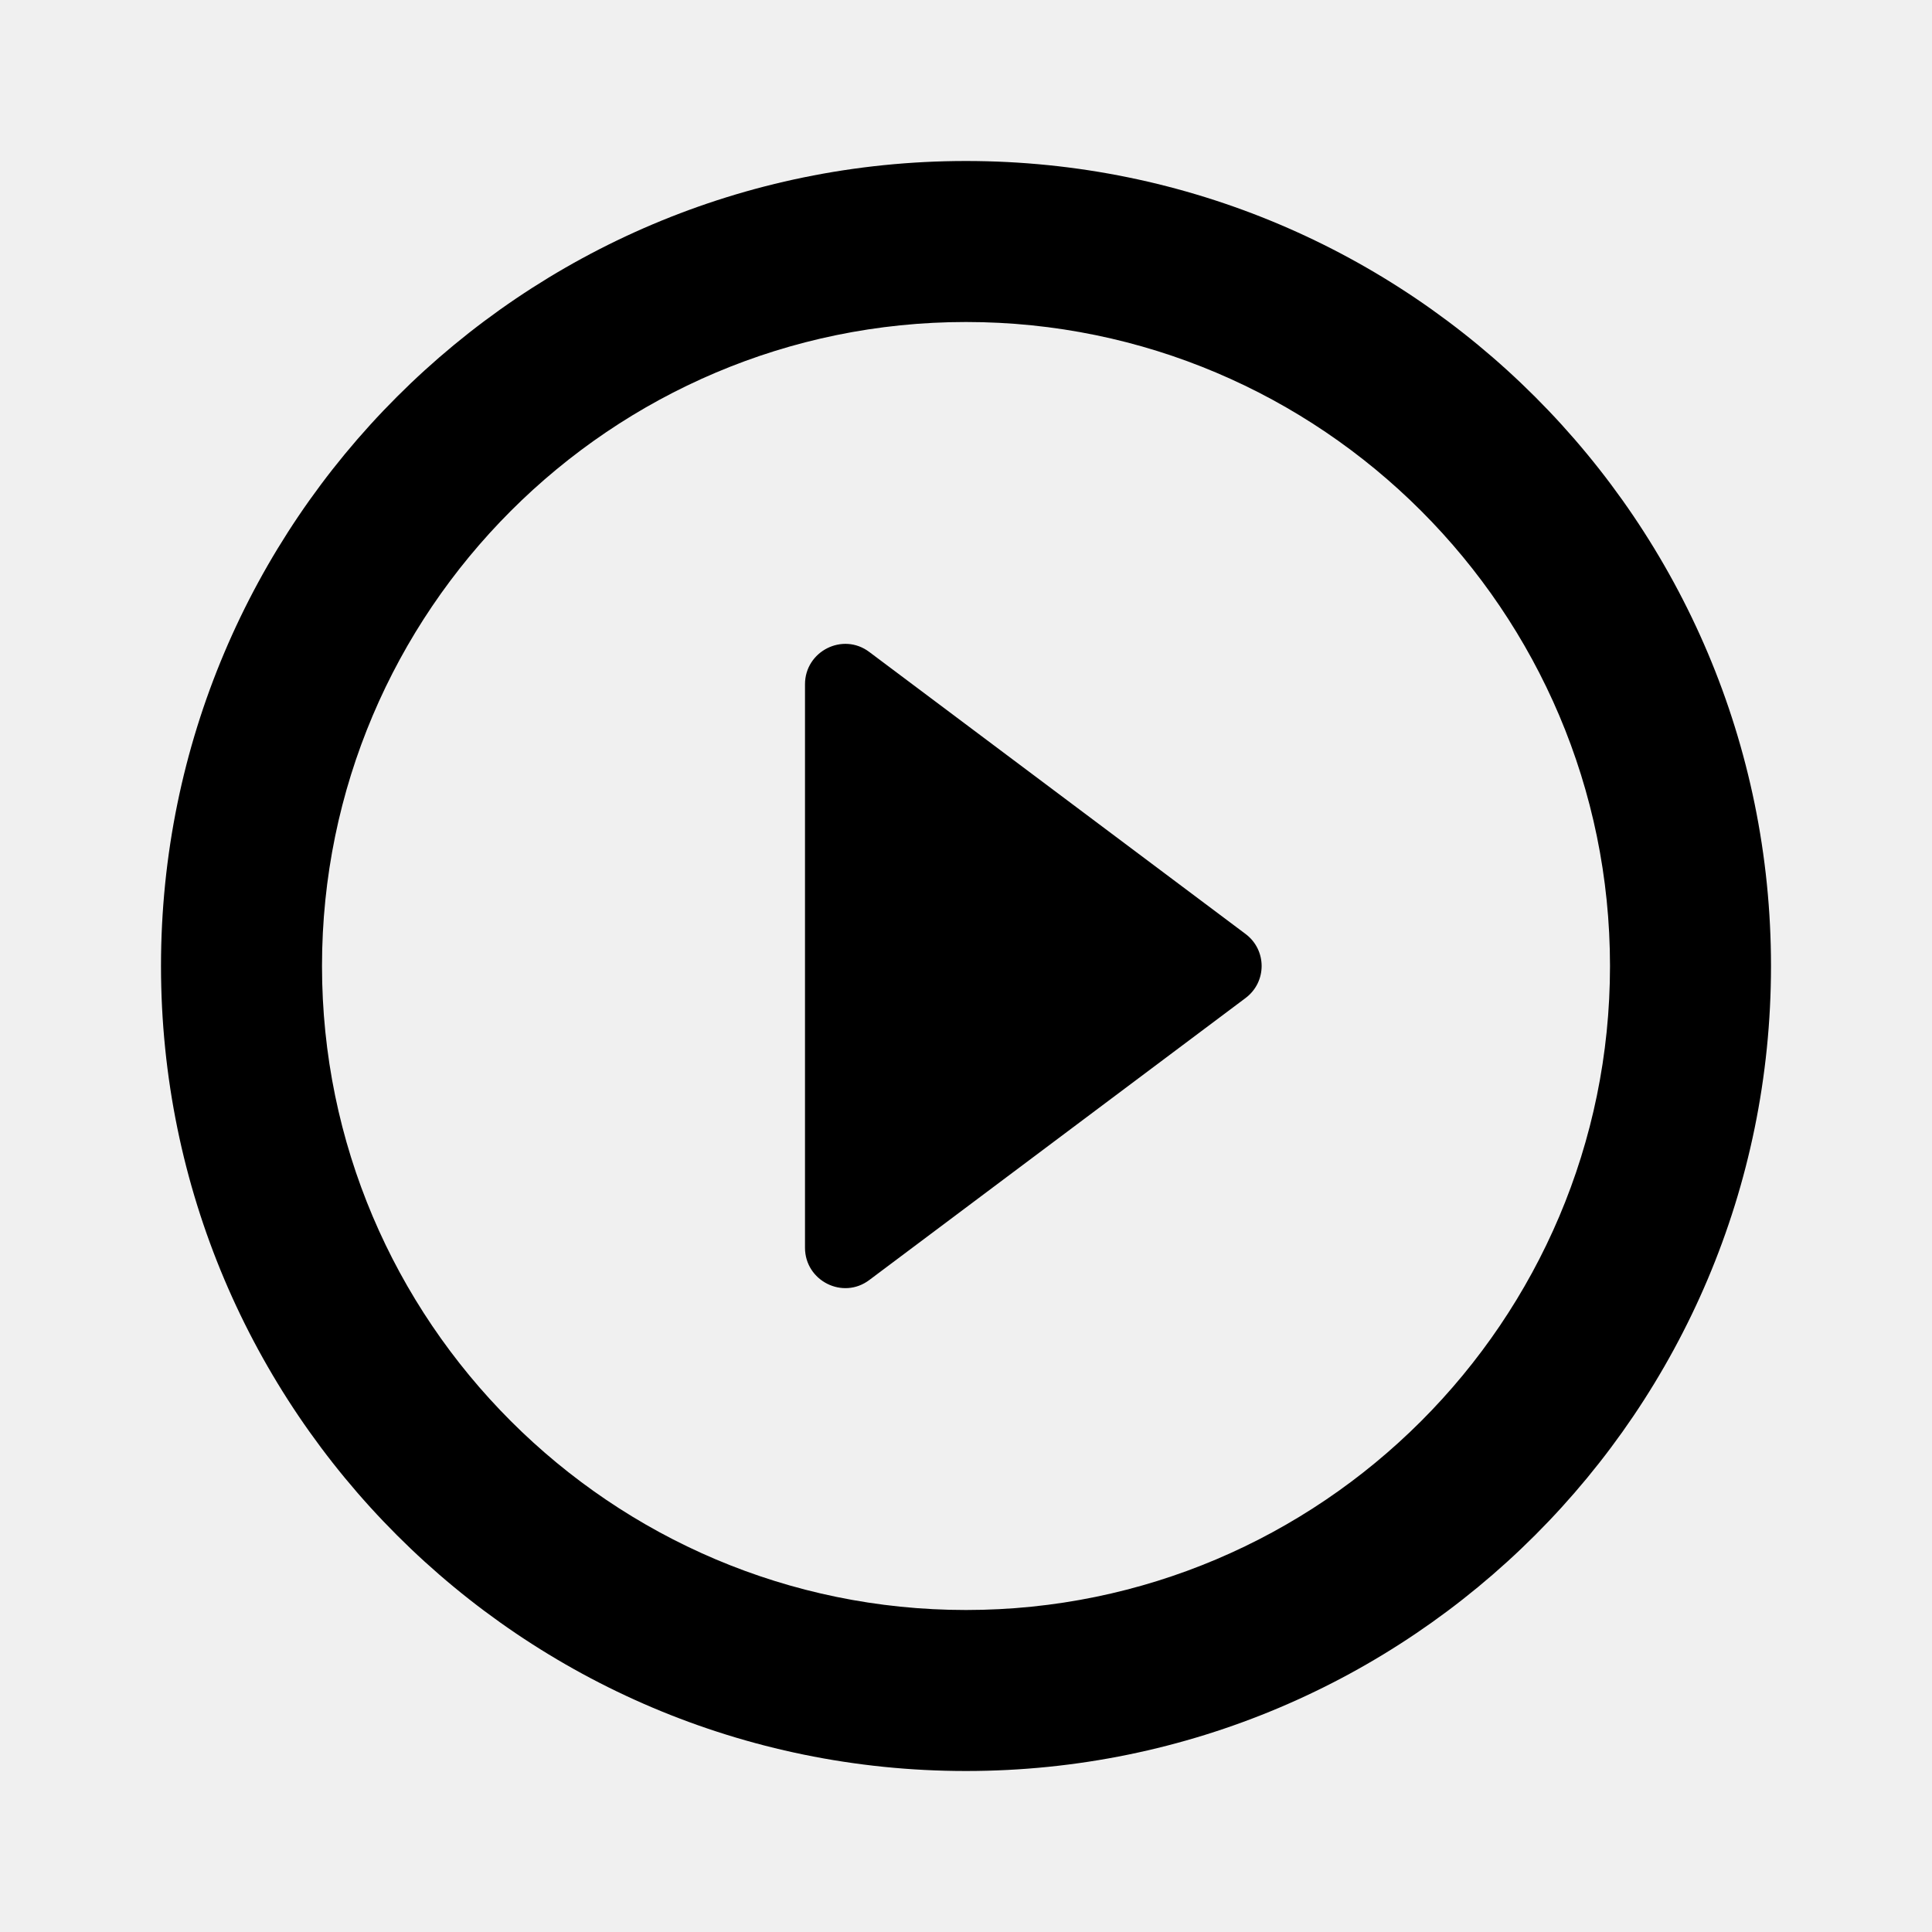
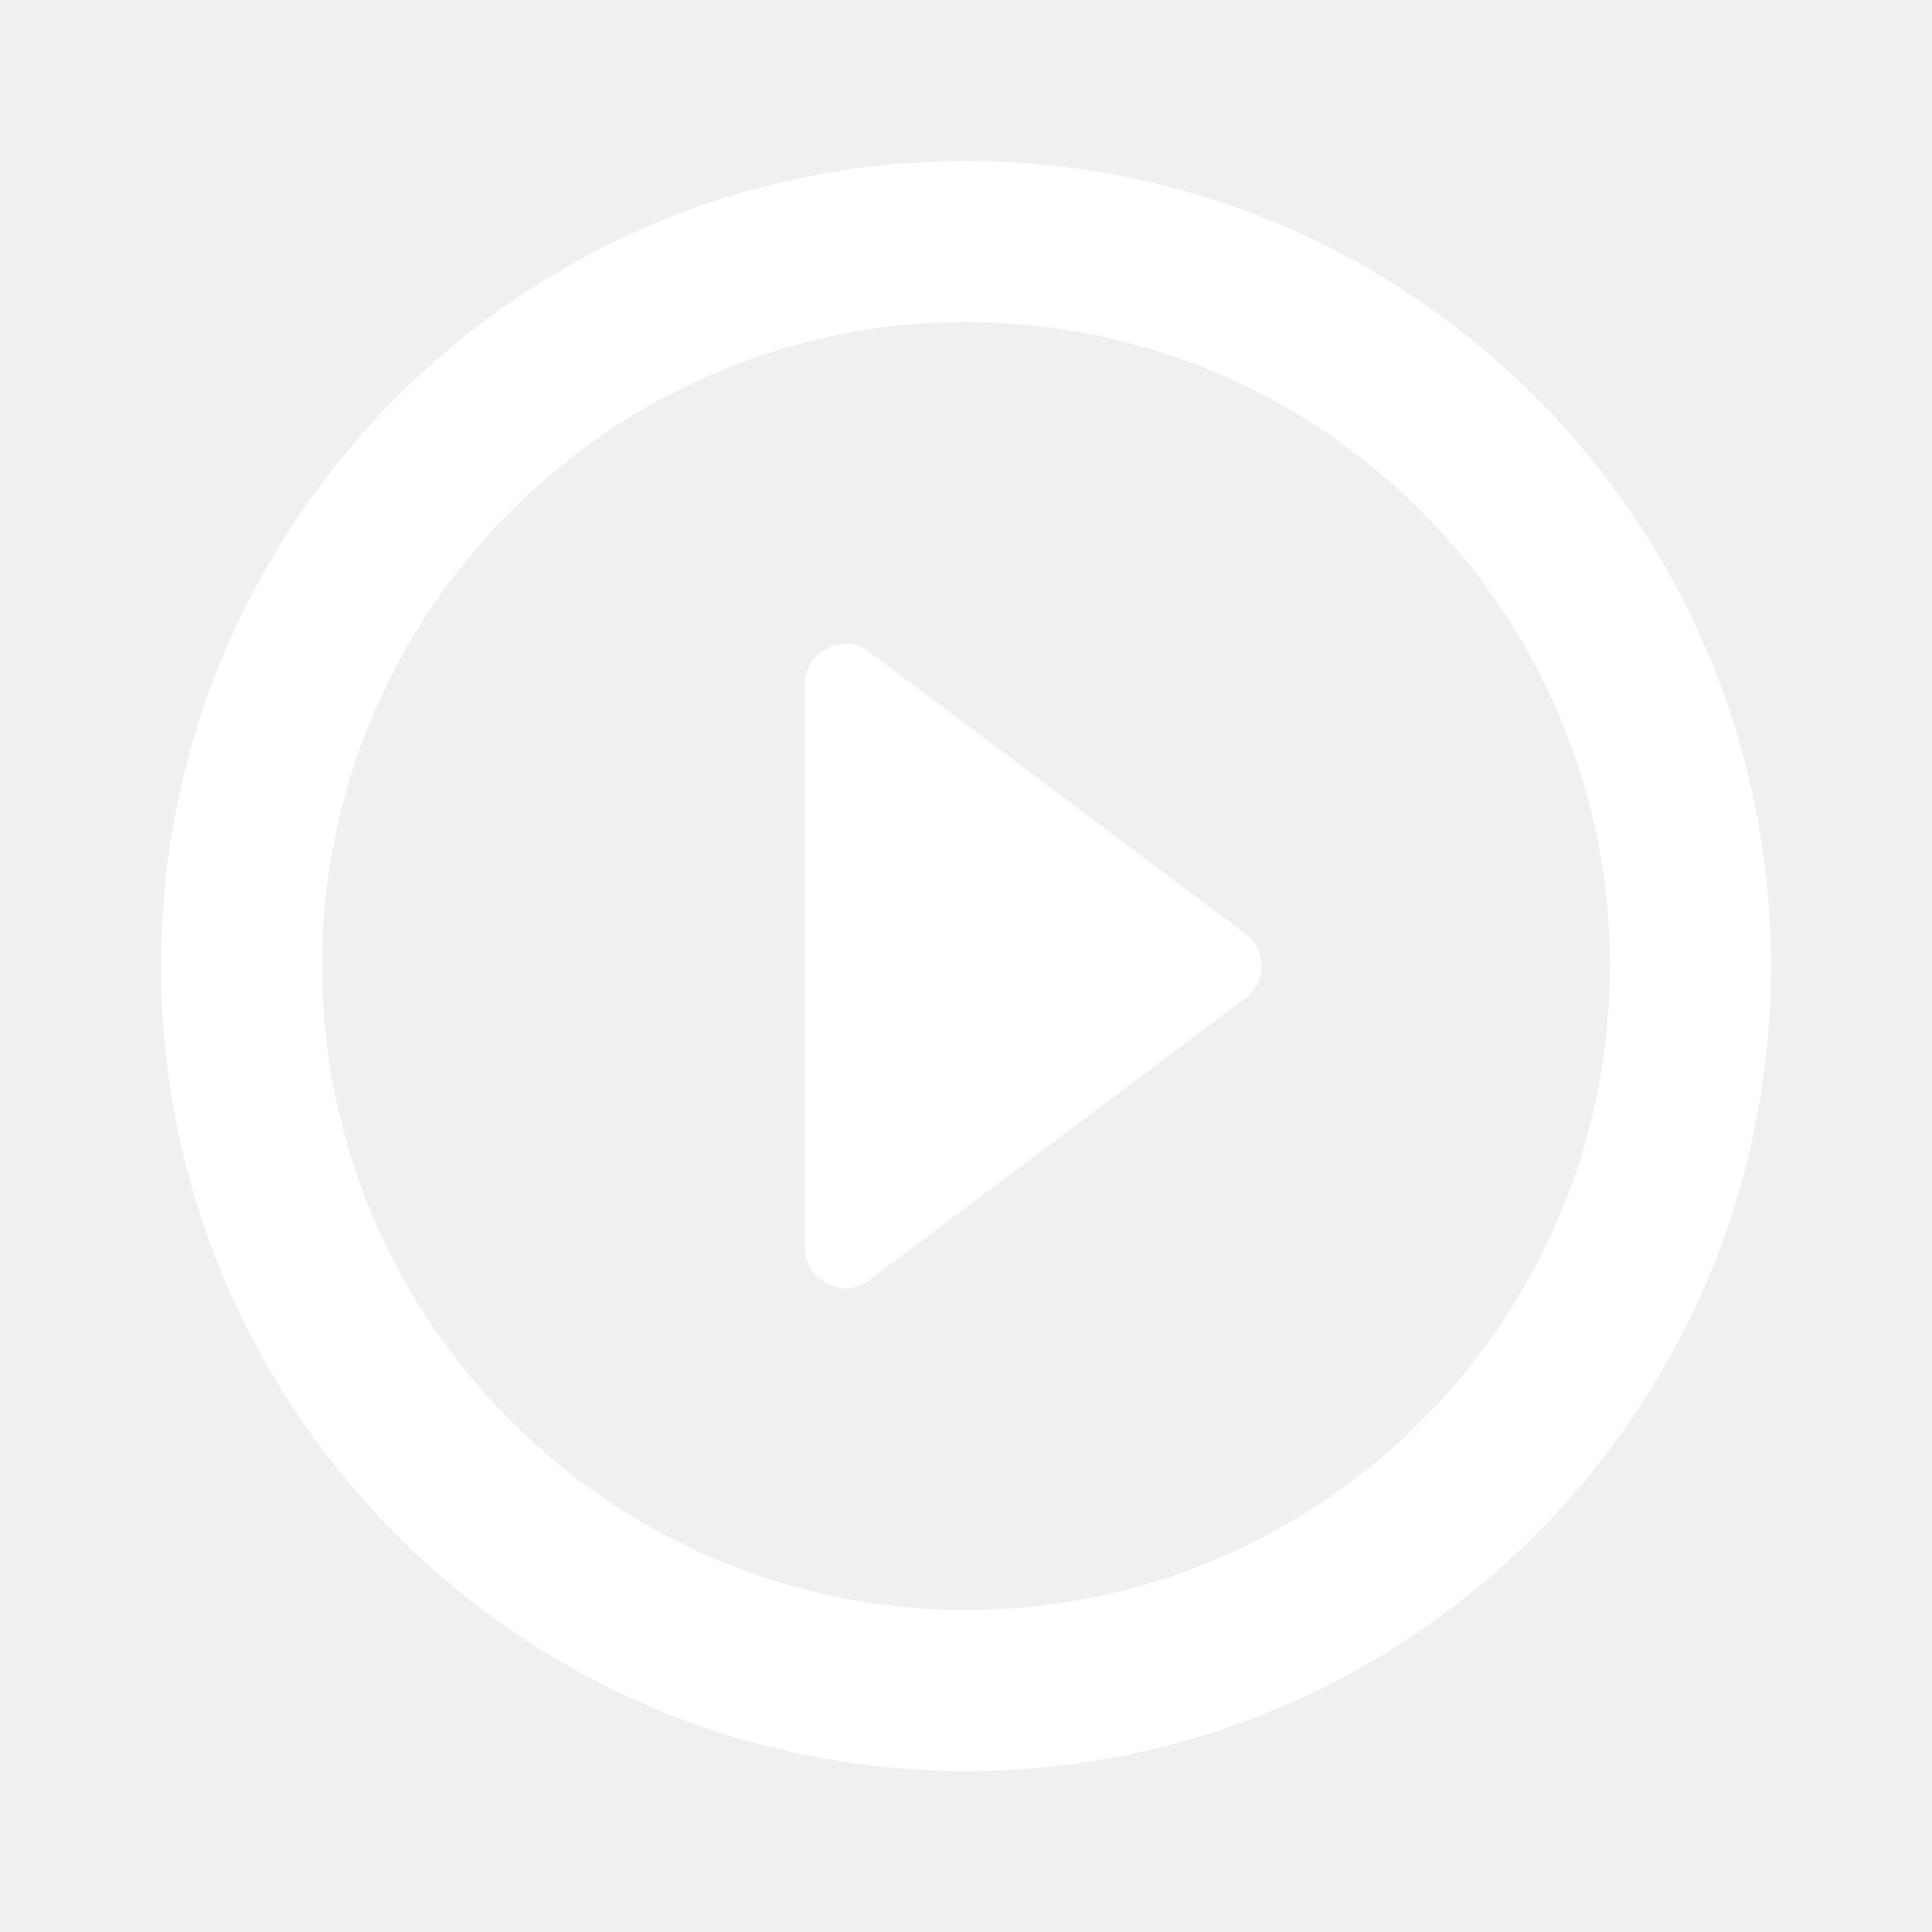
- <svg xmlns="http://www.w3.org/2000/svg" width="24" height="24" viewBox="0 0 24 24">
+ <svg xmlns="http://www.w3.org/2000/svg" width="30" height="30" viewBox="0 0 24 24" fill="#fff">
  <path d="M10.8 15.9l4.67-3.5c.27-.2.27-.6 0-.8L10.8 8.1c-.33-.25-.8-.01-.8.4v7c0 .41.47.65.8.4zM12 2C6.48 2 2 6.48 2 12s4.48 10 10 10 10-4.48 10-10S17.52 2 12 2zm0 18c-4.41 0-8-3.59-8-8s3.59-8 8-8 8 3.59 8 8-3.59 8-8 8z" />
</svg>
